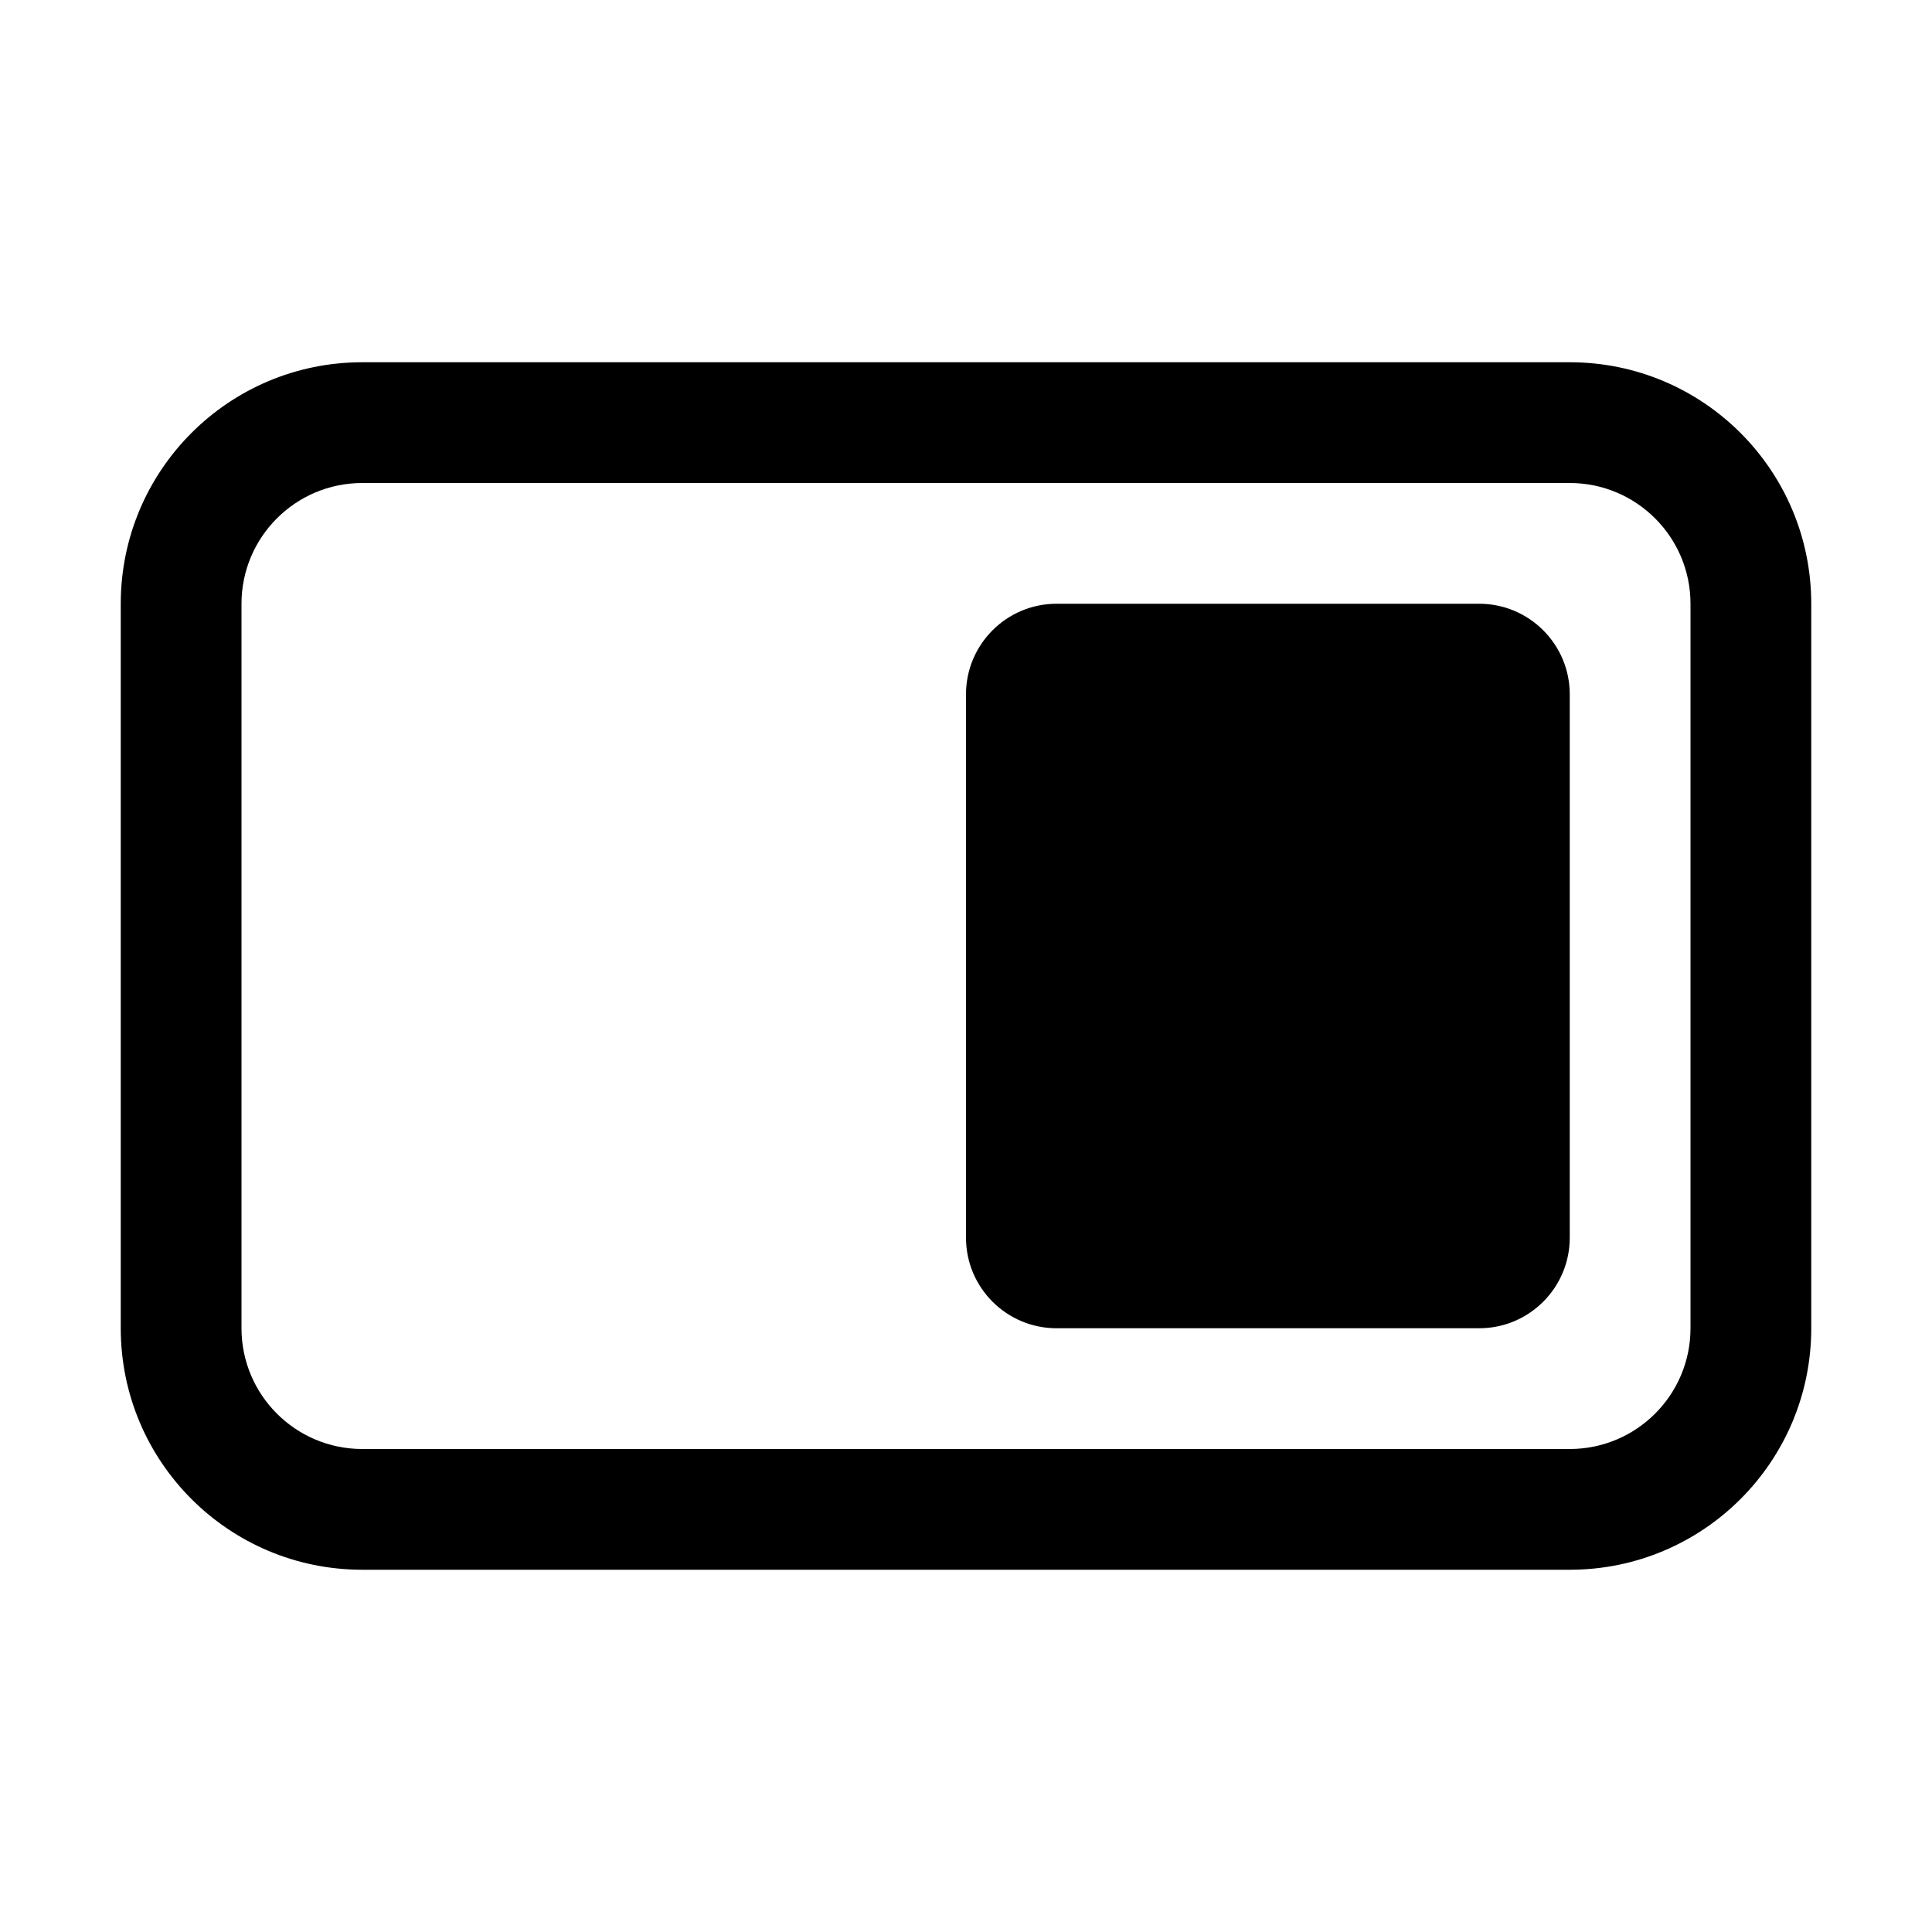
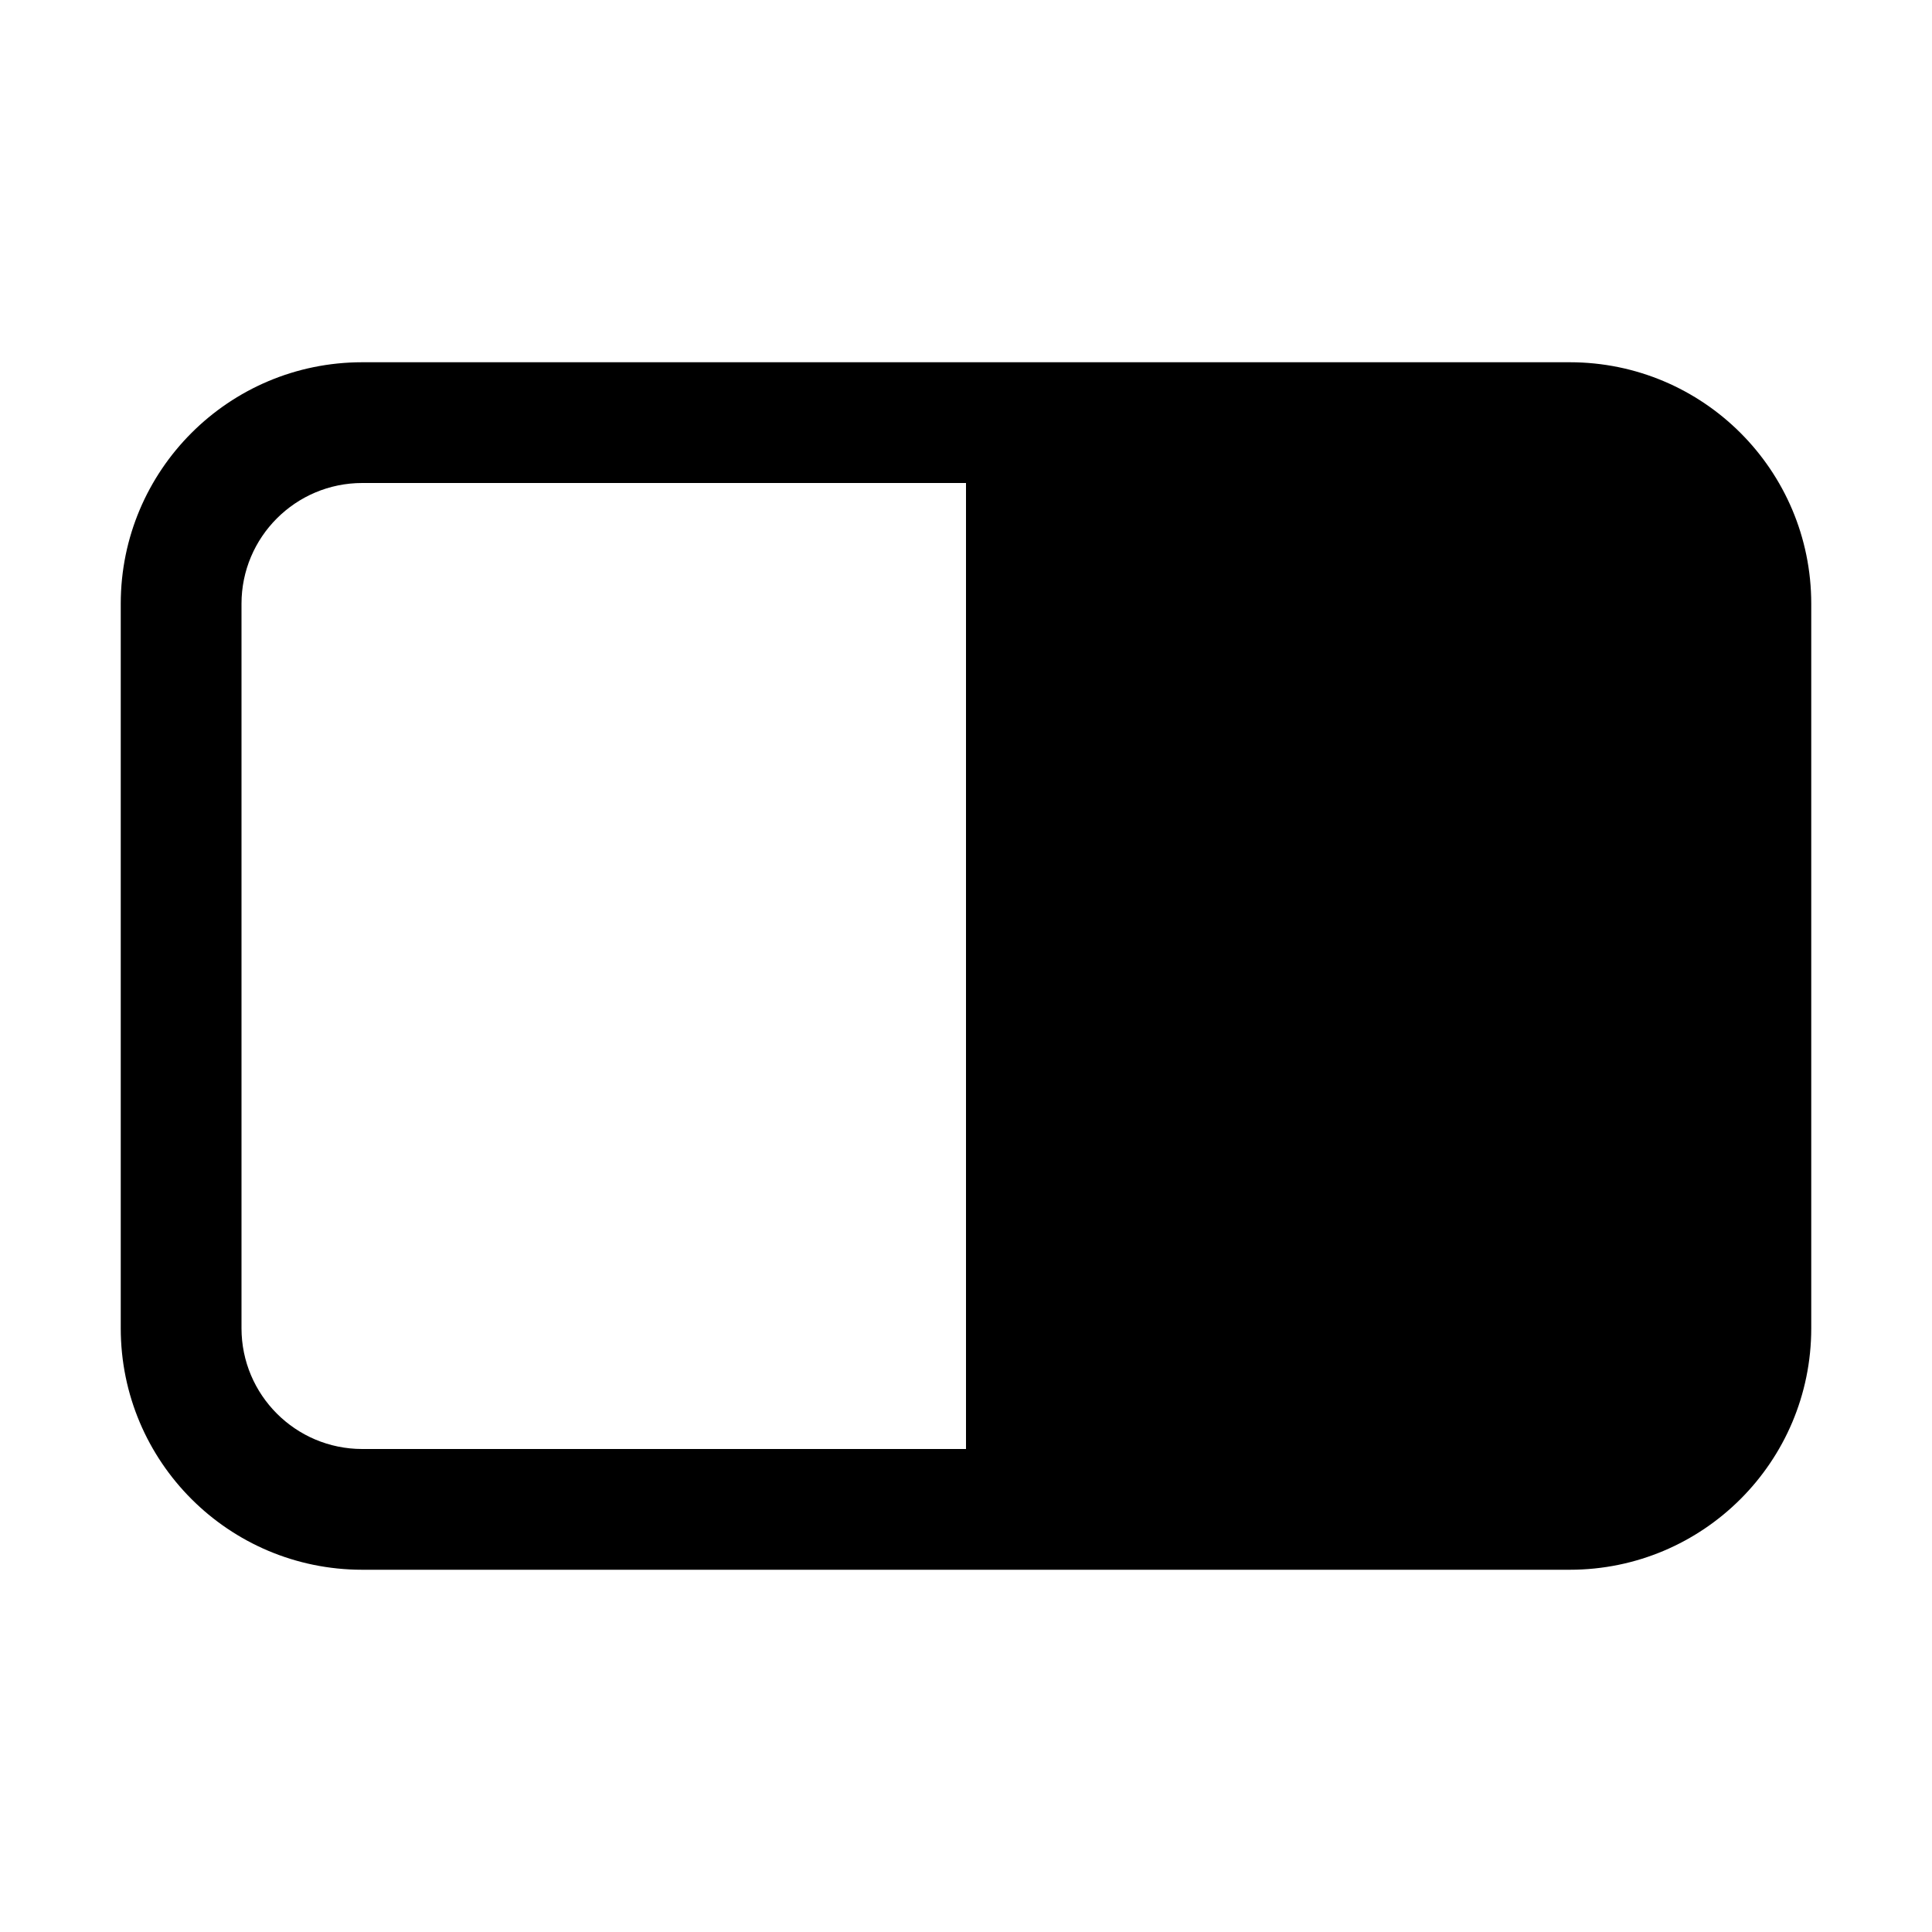
<svg xmlns="http://www.w3.org/2000/svg" width="16" height="16" viewBox="0 0 16 16" fill="none">
-   <path d="M13 3C14.105 3 15 3.895 15 5V11C15 12.105 14.105 13 13 13H3C1.895 13 1 12.105 1 11V5C1 3.895 1.895 3 3 3H13ZM3 4C2.448 4 2 4.448 2 5V11C2 11.552 2.448 12 3 12H13C13.552 12 14 11.552 14 11V5C14 4.448 13.552 4 13 4H3ZM12.25 5C12.664 5 13 5.336 13 5.75V10.25C13 10.664 12.664 11 12.25 11H8.75C8.336 11 8 10.664 8 10.25V5.75C8 5.336 8.336 5 8.75 5H12.25Z" fill="black" />
+   <path d="M13 3C14.105 3 15 3.895 15 5V11C15 12.105 14.105 13 13 13H3C1.895 13 1 12.105 1 11V5C1 3.895 1.895 3 3 3H13ZM3 4C2.448 4 2 4.448 2 5V11C2 11.552 2.448 12 3 12H8V4H3Z" fill="black" />
</svg>
